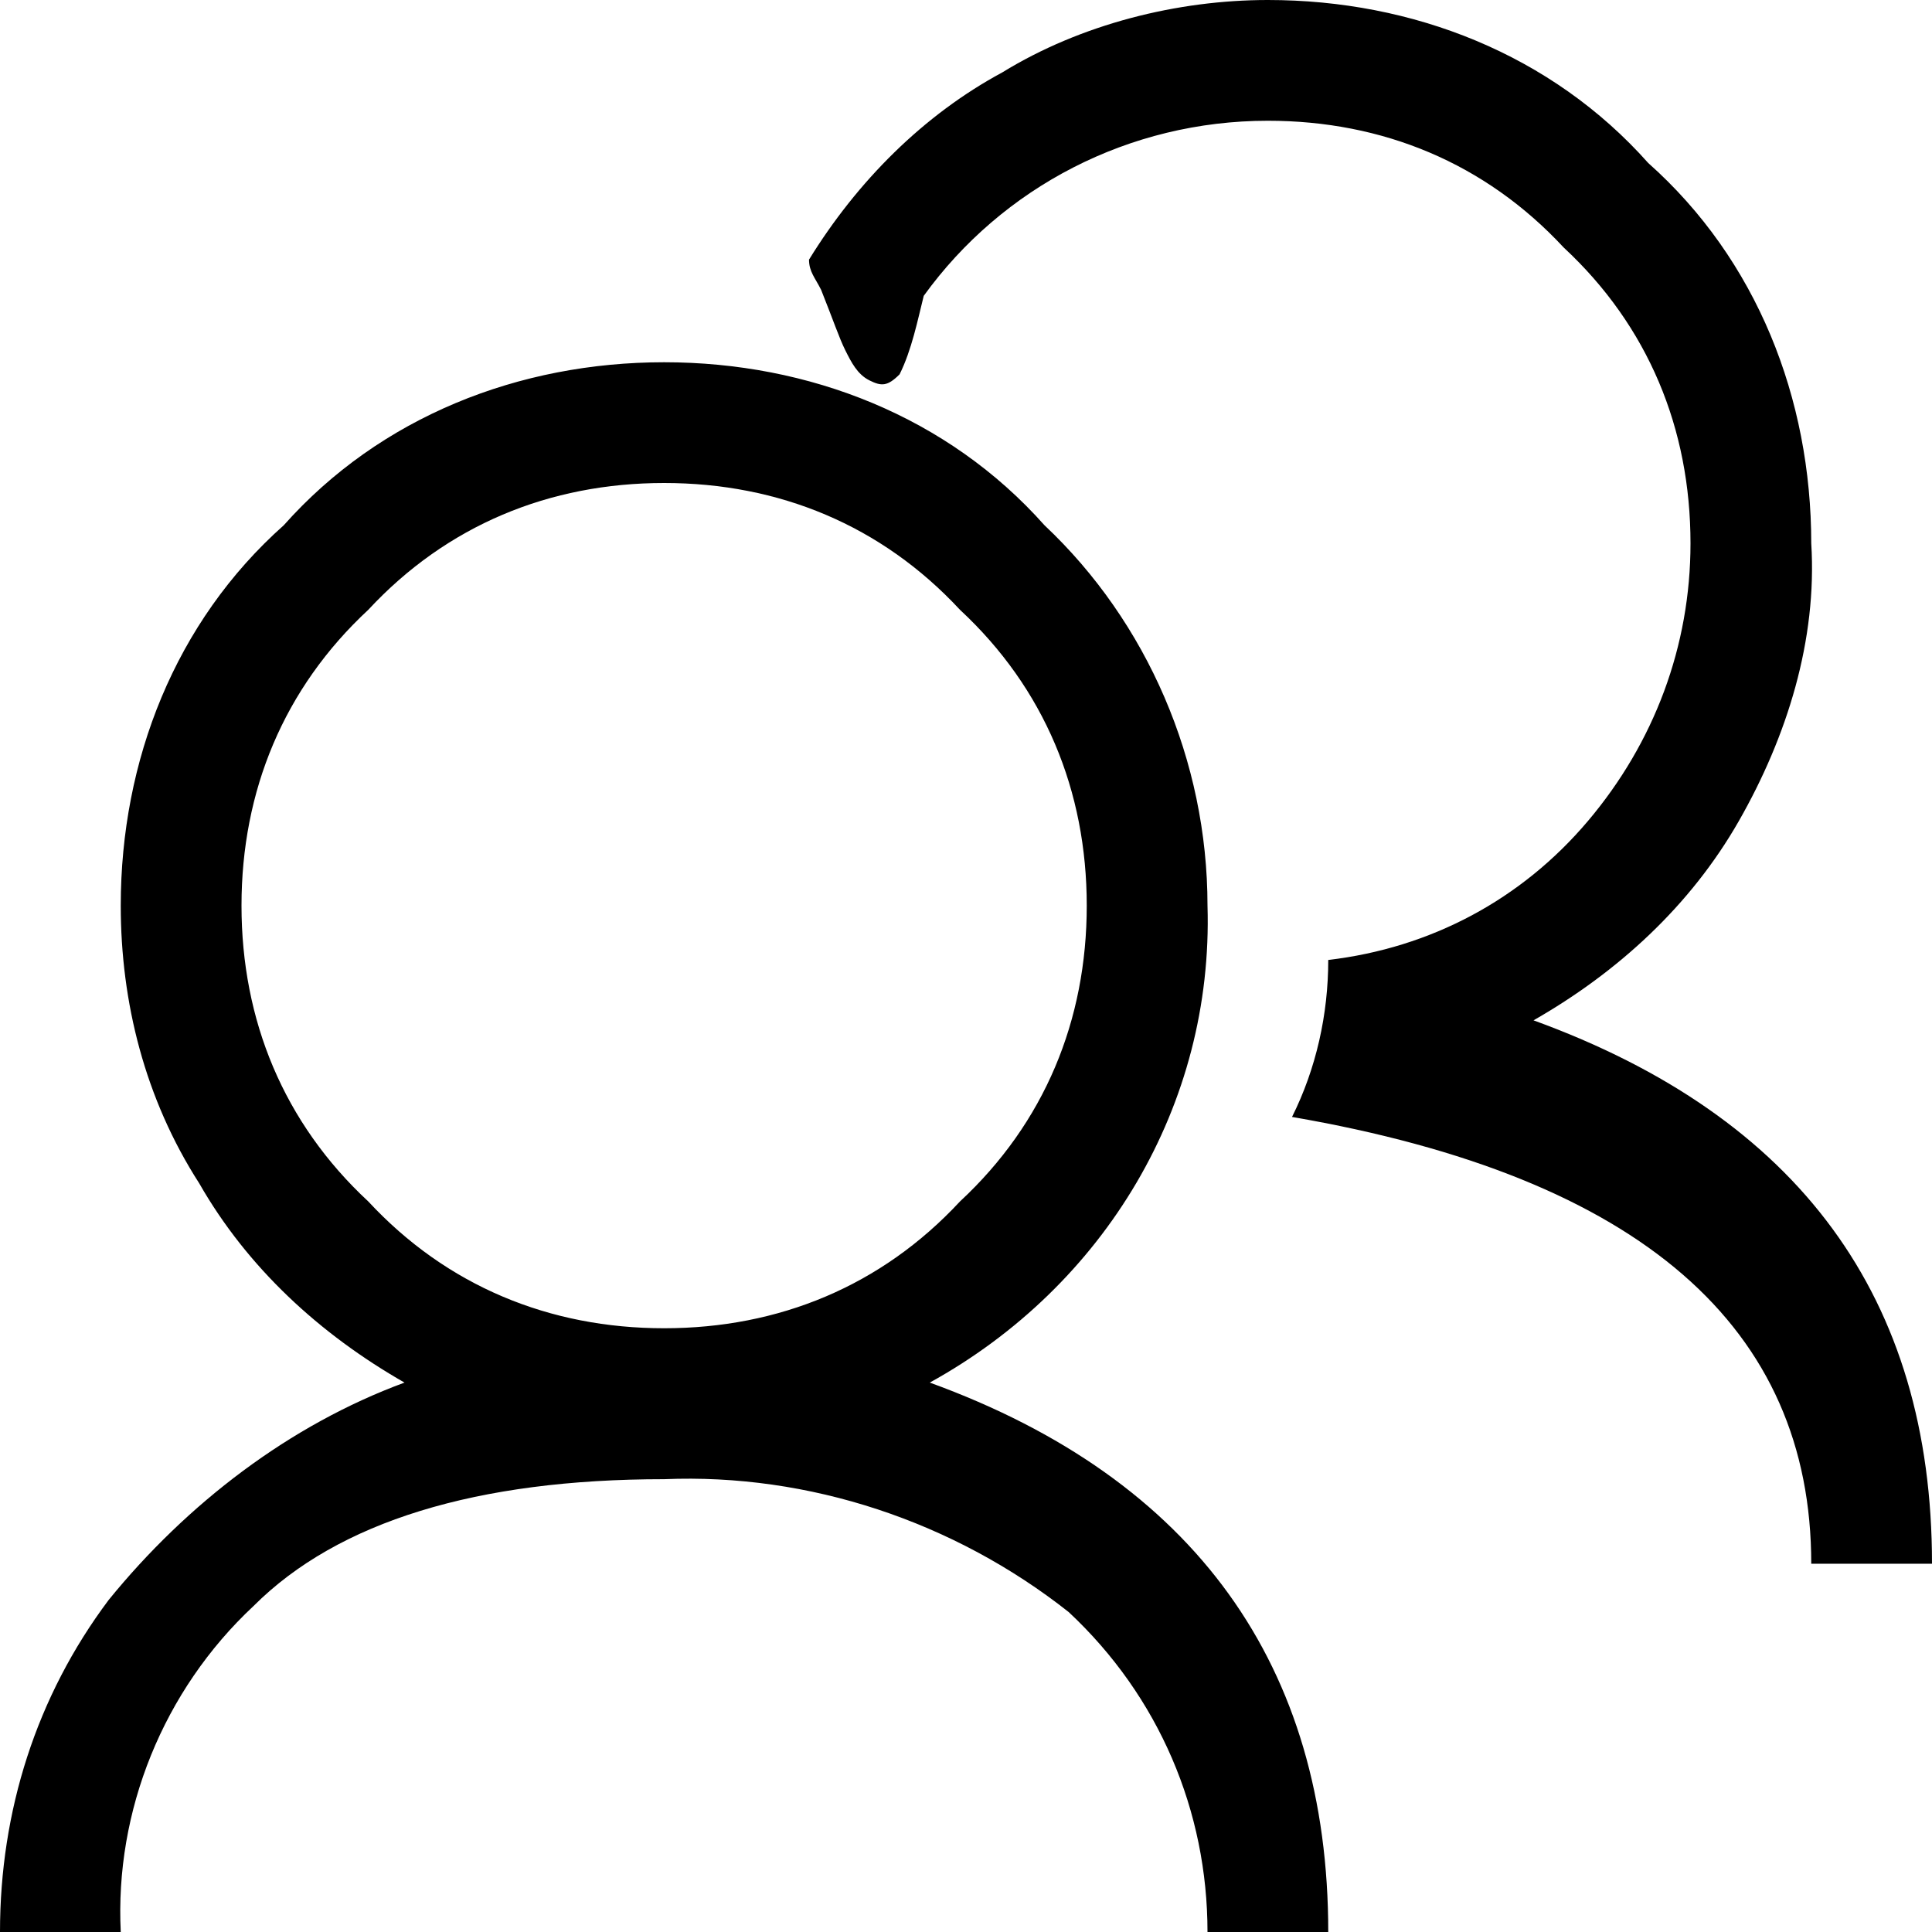
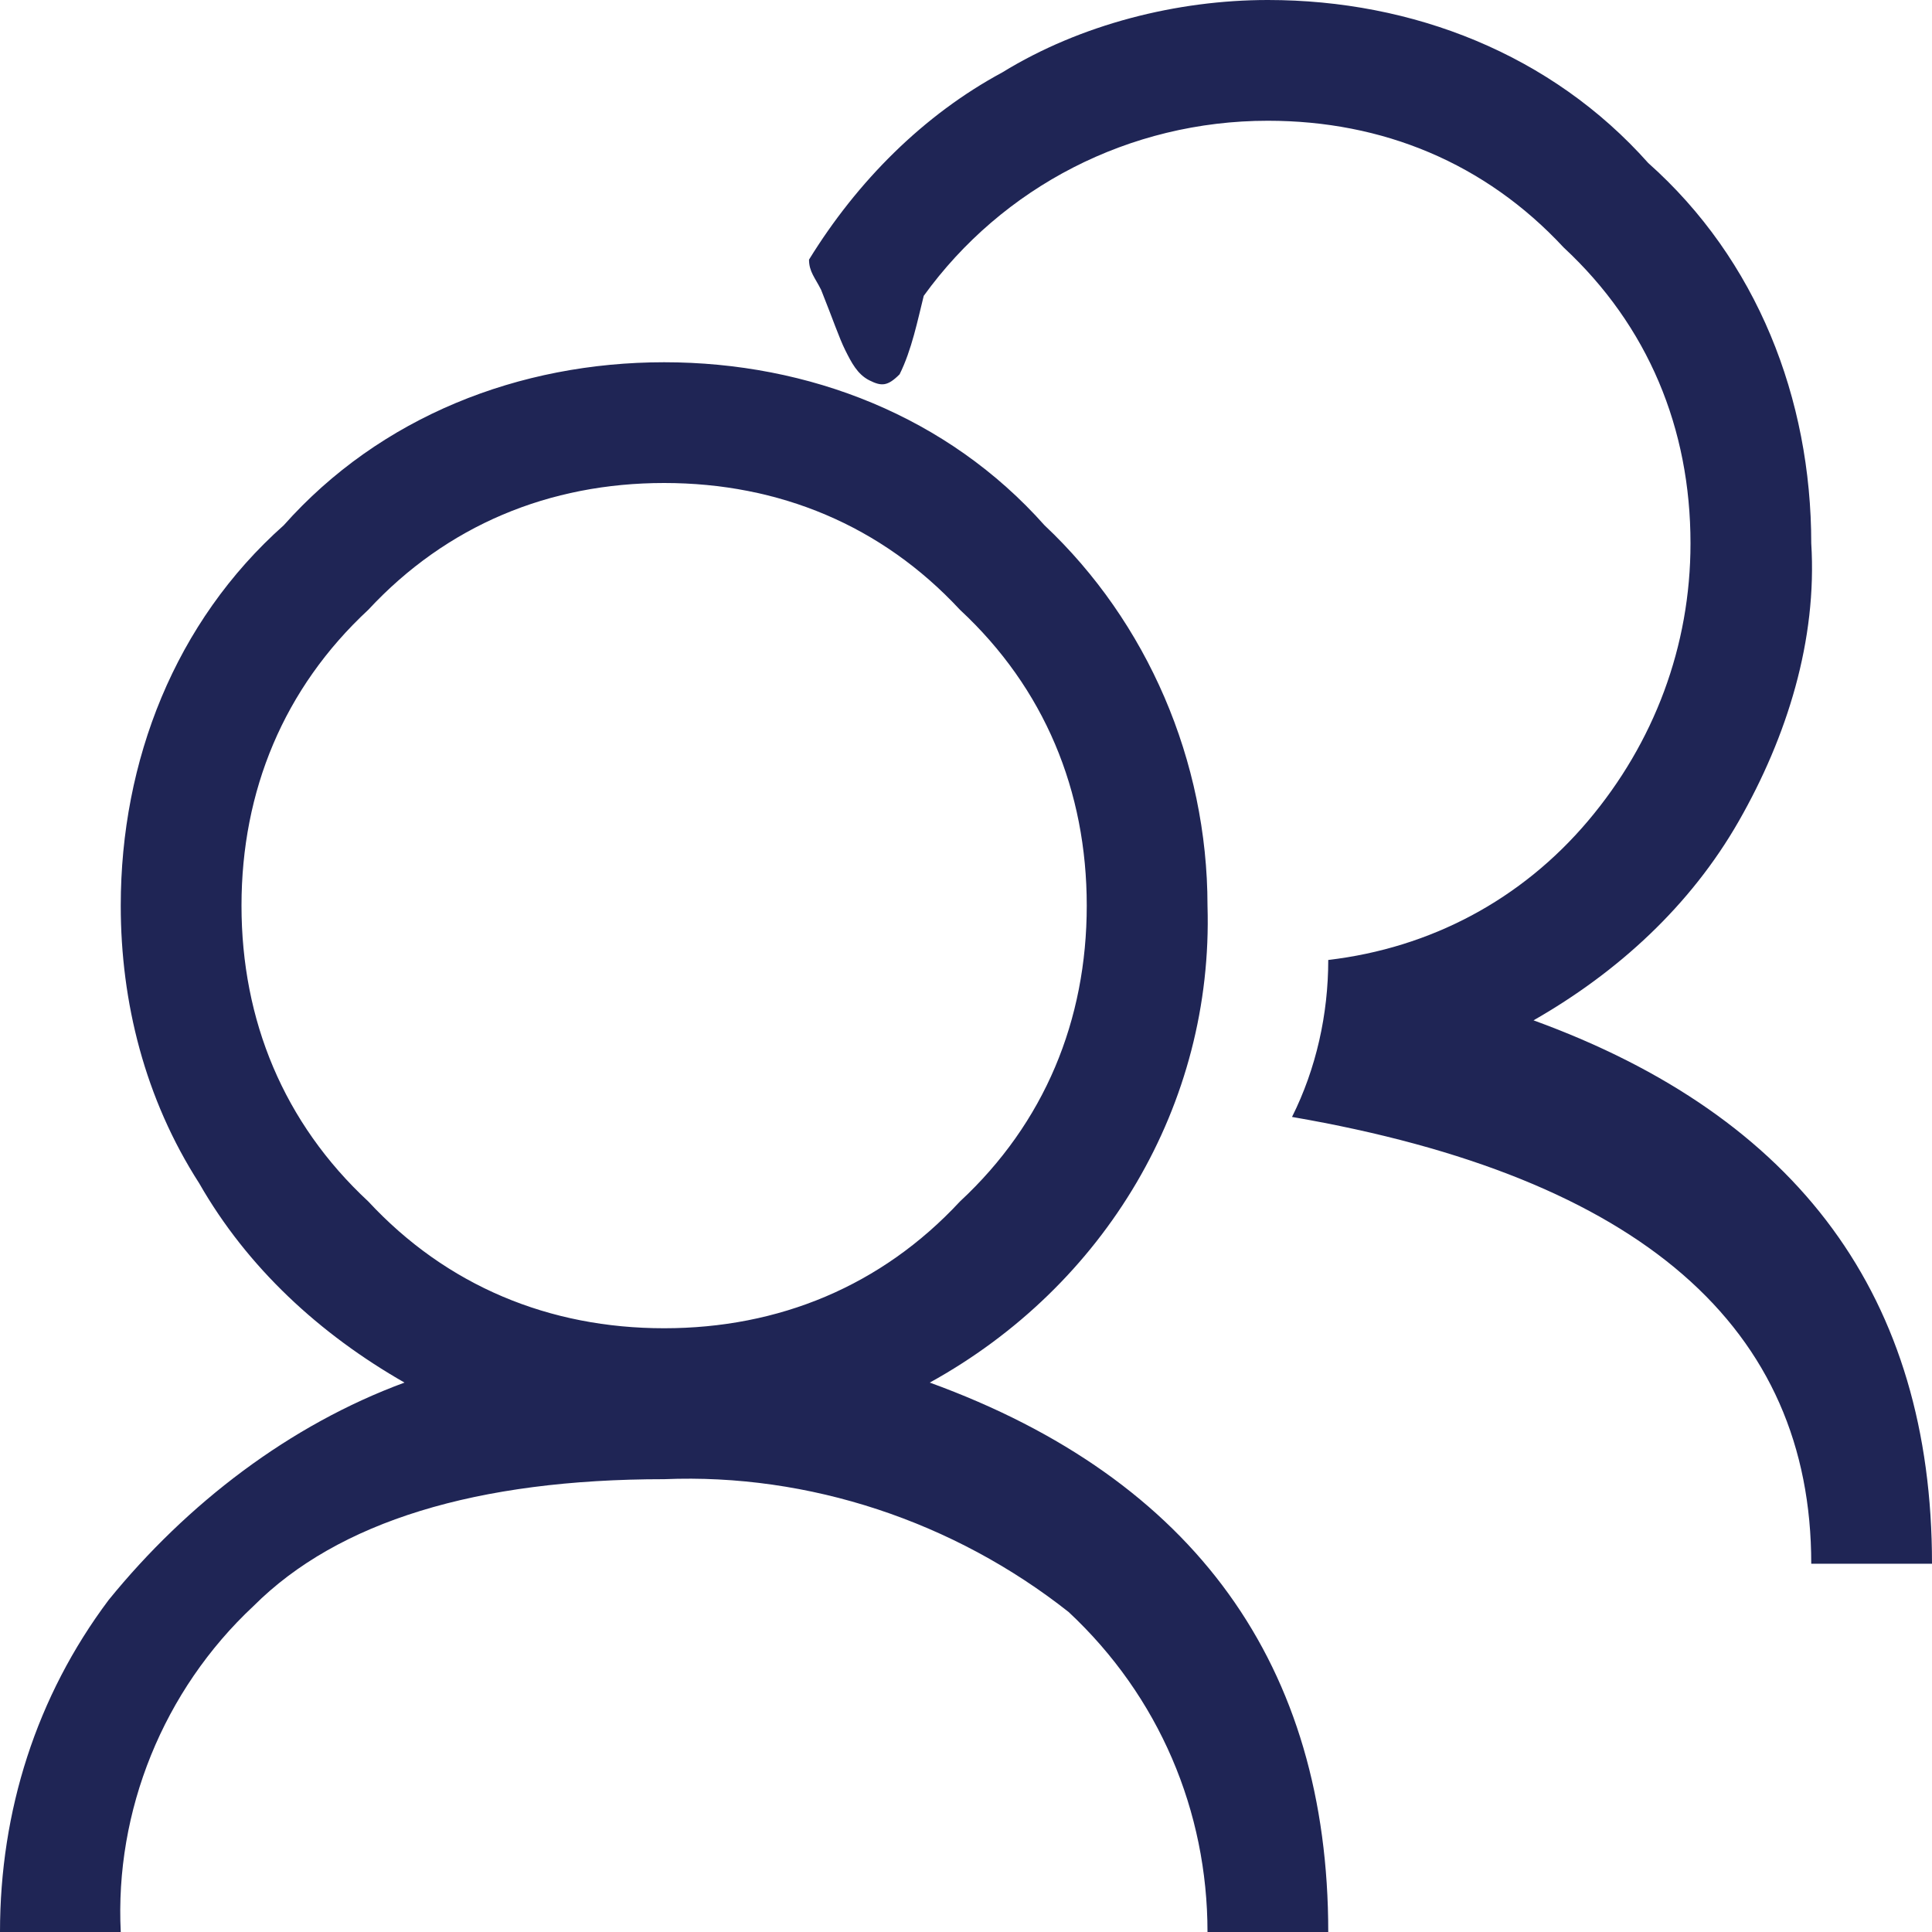
<svg xmlns="http://www.w3.org/2000/svg" version="1.1" id="a7257b3a-4969-4f9b-a5e2-bb6898319a5d" x="0px" y="0px" viewBox="0 0 32 32" enable-background="new 0 0 32 32" xml:space="preserve">
-   <path id="b6fd276d-aa34-4190-b43e-dbd6ff1318cb" fill-rule="evenodd" clip-rule="evenodd" d="M25.4,16.9c1.4-0.8,2.6-1.9,3.4-3.3  c0.8-1.4,1.3-3,1.2-4.6c0-2.4-0.9-4.7-2.7-6.3C25.7,0.9,23.4,0,21,0c-1.5,0-3.1,0.4-4.4,1.2c-1.3,0.7-2.4,1.8-3.2,3.1  c0,0.2,0.1,0.3,0.2,0.5c0.2,0.5,0.3,0.8,0.4,1c0.1,0.2,0.2,0.4,0.4,0.5c0.2,0.1,0.3,0.1,0.5-0.1c0.2-0.4,0.3-0.9,0.4-1.3  C16.6,3.1,18.7,2,21,2c1.9,0,3.6,0.7,4.9,2.1C27.3,5.4,28,7.1,28,9c0,1.7-0.6,3.3-1.7,4.6c-1.1,1.3-2.6,2.1-4.3,2.3  c0,0.9-0.2,1.8-0.6,2.6c5.8,1,8.6,3.5,8.6,7.4h2C32,21.5,29.8,18.5,25.4,16.9z M15.9,19.9c1.4-1.3,2.1-3,2.1-4.9  c0-1.9-0.7-3.6-2.1-4.9C14.6,8.7,12.9,8,11,8c-1.9,0-3.6,0.7-4.9,2.1C4.7,11.4,4,13.1,4,15c0,1.9,0.7,3.6,2.1,4.9  c1.3,1.4,3,2.1,4.9,2.1C12.9,22,14.6,21.3,15.9,19.9z M20,32c0-2-0.8-3.9-2.3-5.3c-1.9-1.5-4.3-2.3-6.7-2.2c-3.1,0-5.4,0.7-6.8,2.1  C2.7,28,1.9,30,2,32H0c0-2,0.6-3.9,1.8-5.5c1.3-1.6,3-2.9,4.9-3.6c-1.4-0.8-2.6-1.9-3.4-3.3C2.4,18.2,2,16.6,2,15  c0-2.4,0.9-4.7,2.7-6.3C6.3,6.9,8.6,6,11,6c2.4,0,4.7,0.9,6.3,2.7C19,10.3,20,12.6,20,15c0.1,3.3-1.7,6.3-4.6,7.9  c4.4,1.6,6.6,4.7,6.6,9.1H20z" />
+   <path id="b6fd276d-aa34-4190-b43e-dbd6ff1318cb" fill="#1f2555" fill-rule="evenodd" clip-rule="evenodd" d="M25.4,16.9c1.4-0.8,2.6-1.9,3.4-3.3  c0.8-1.4,1.3-3,1.2-4.6c0-2.4-0.9-4.7-2.7-6.3C25.7,0.9,23.4,0,21,0c-1.5,0-3.1,0.4-4.4,1.2c-1.3,0.7-2.4,1.8-3.2,3.1  c0,0.2,0.1,0.3,0.2,0.5c0.2,0.5,0.3,0.8,0.4,1c0.1,0.2,0.2,0.4,0.4,0.5c0.2,0.1,0.3,0.1,0.5-0.1c0.2-0.4,0.3-0.9,0.4-1.3  C16.6,3.1,18.7,2,21,2c1.9,0,3.6,0.7,4.9,2.1C27.3,5.4,28,7.1,28,9c0,1.7-0.6,3.3-1.7,4.6c-1.1,1.3-2.6,2.1-4.3,2.3  c0,0.9-0.2,1.8-0.6,2.6c5.8,1,8.6,3.5,8.6,7.4h2C32,21.5,29.8,18.5,25.4,16.9z M15.9,19.9c1.4-1.3,2.1-3,2.1-4.9  c0-1.9-0.7-3.6-2.1-4.9C14.6,8.7,12.9,8,11,8c-1.9,0-3.6,0.7-4.9,2.1C4.7,11.4,4,13.1,4,15c0,1.9,0.7,3.6,2.1,4.9  c1.3,1.4,3,2.1,4.9,2.1C12.9,22,14.6,21.3,15.9,19.9z M20,32c0-2-0.8-3.9-2.3-5.3c-1.9-1.5-4.3-2.3-6.7-2.2c-3.1,0-5.4,0.7-6.8,2.1  C2.7,28,1.9,30,2,32H0c0-2,0.6-3.9,1.8-5.5c1.3-1.6,3-2.9,4.9-3.6c-1.4-0.8-2.6-1.9-3.4-3.3C2.4,18.2,2,16.6,2,15  c0-2.4,0.9-4.7,2.7-6.3C6.3,6.9,8.6,6,11,6c2.4,0,4.7,0.9,6.3,2.7C19,10.3,20,12.6,20,15c0.1,3.3-1.7,6.3-4.6,7.9  c4.4,1.6,6.6,4.7,6.6,9.1H20z" />
</svg>
